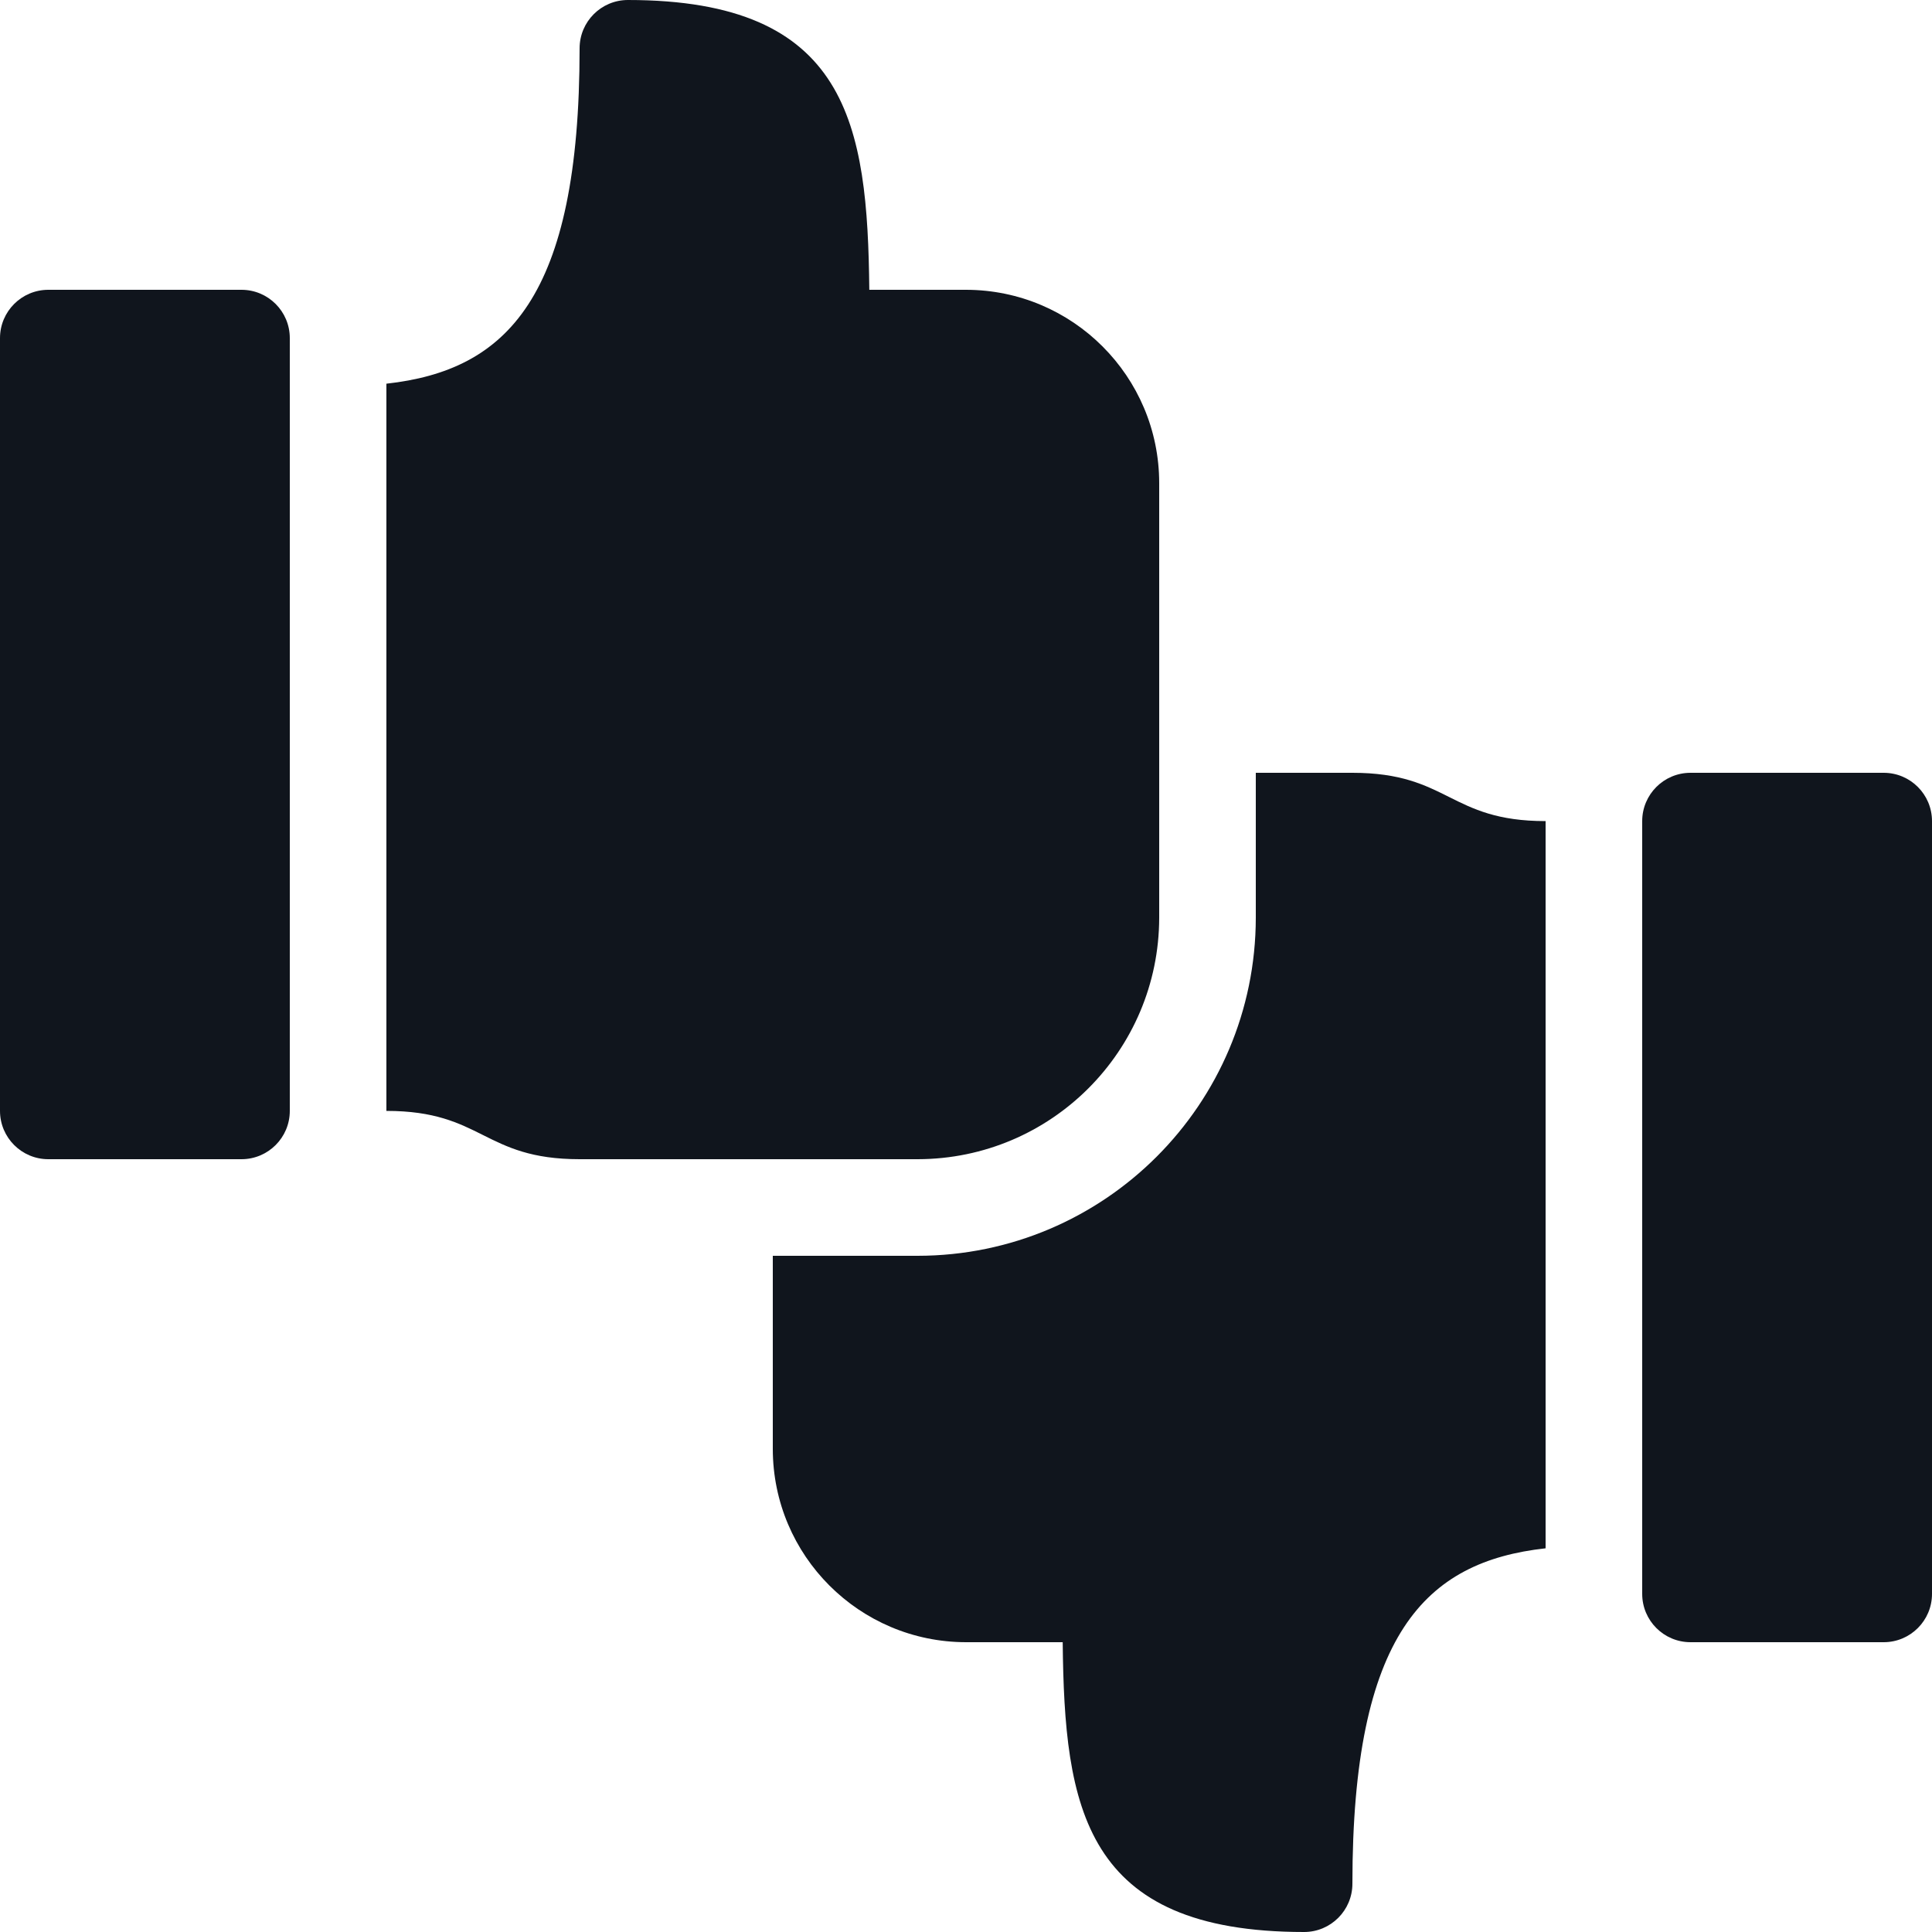
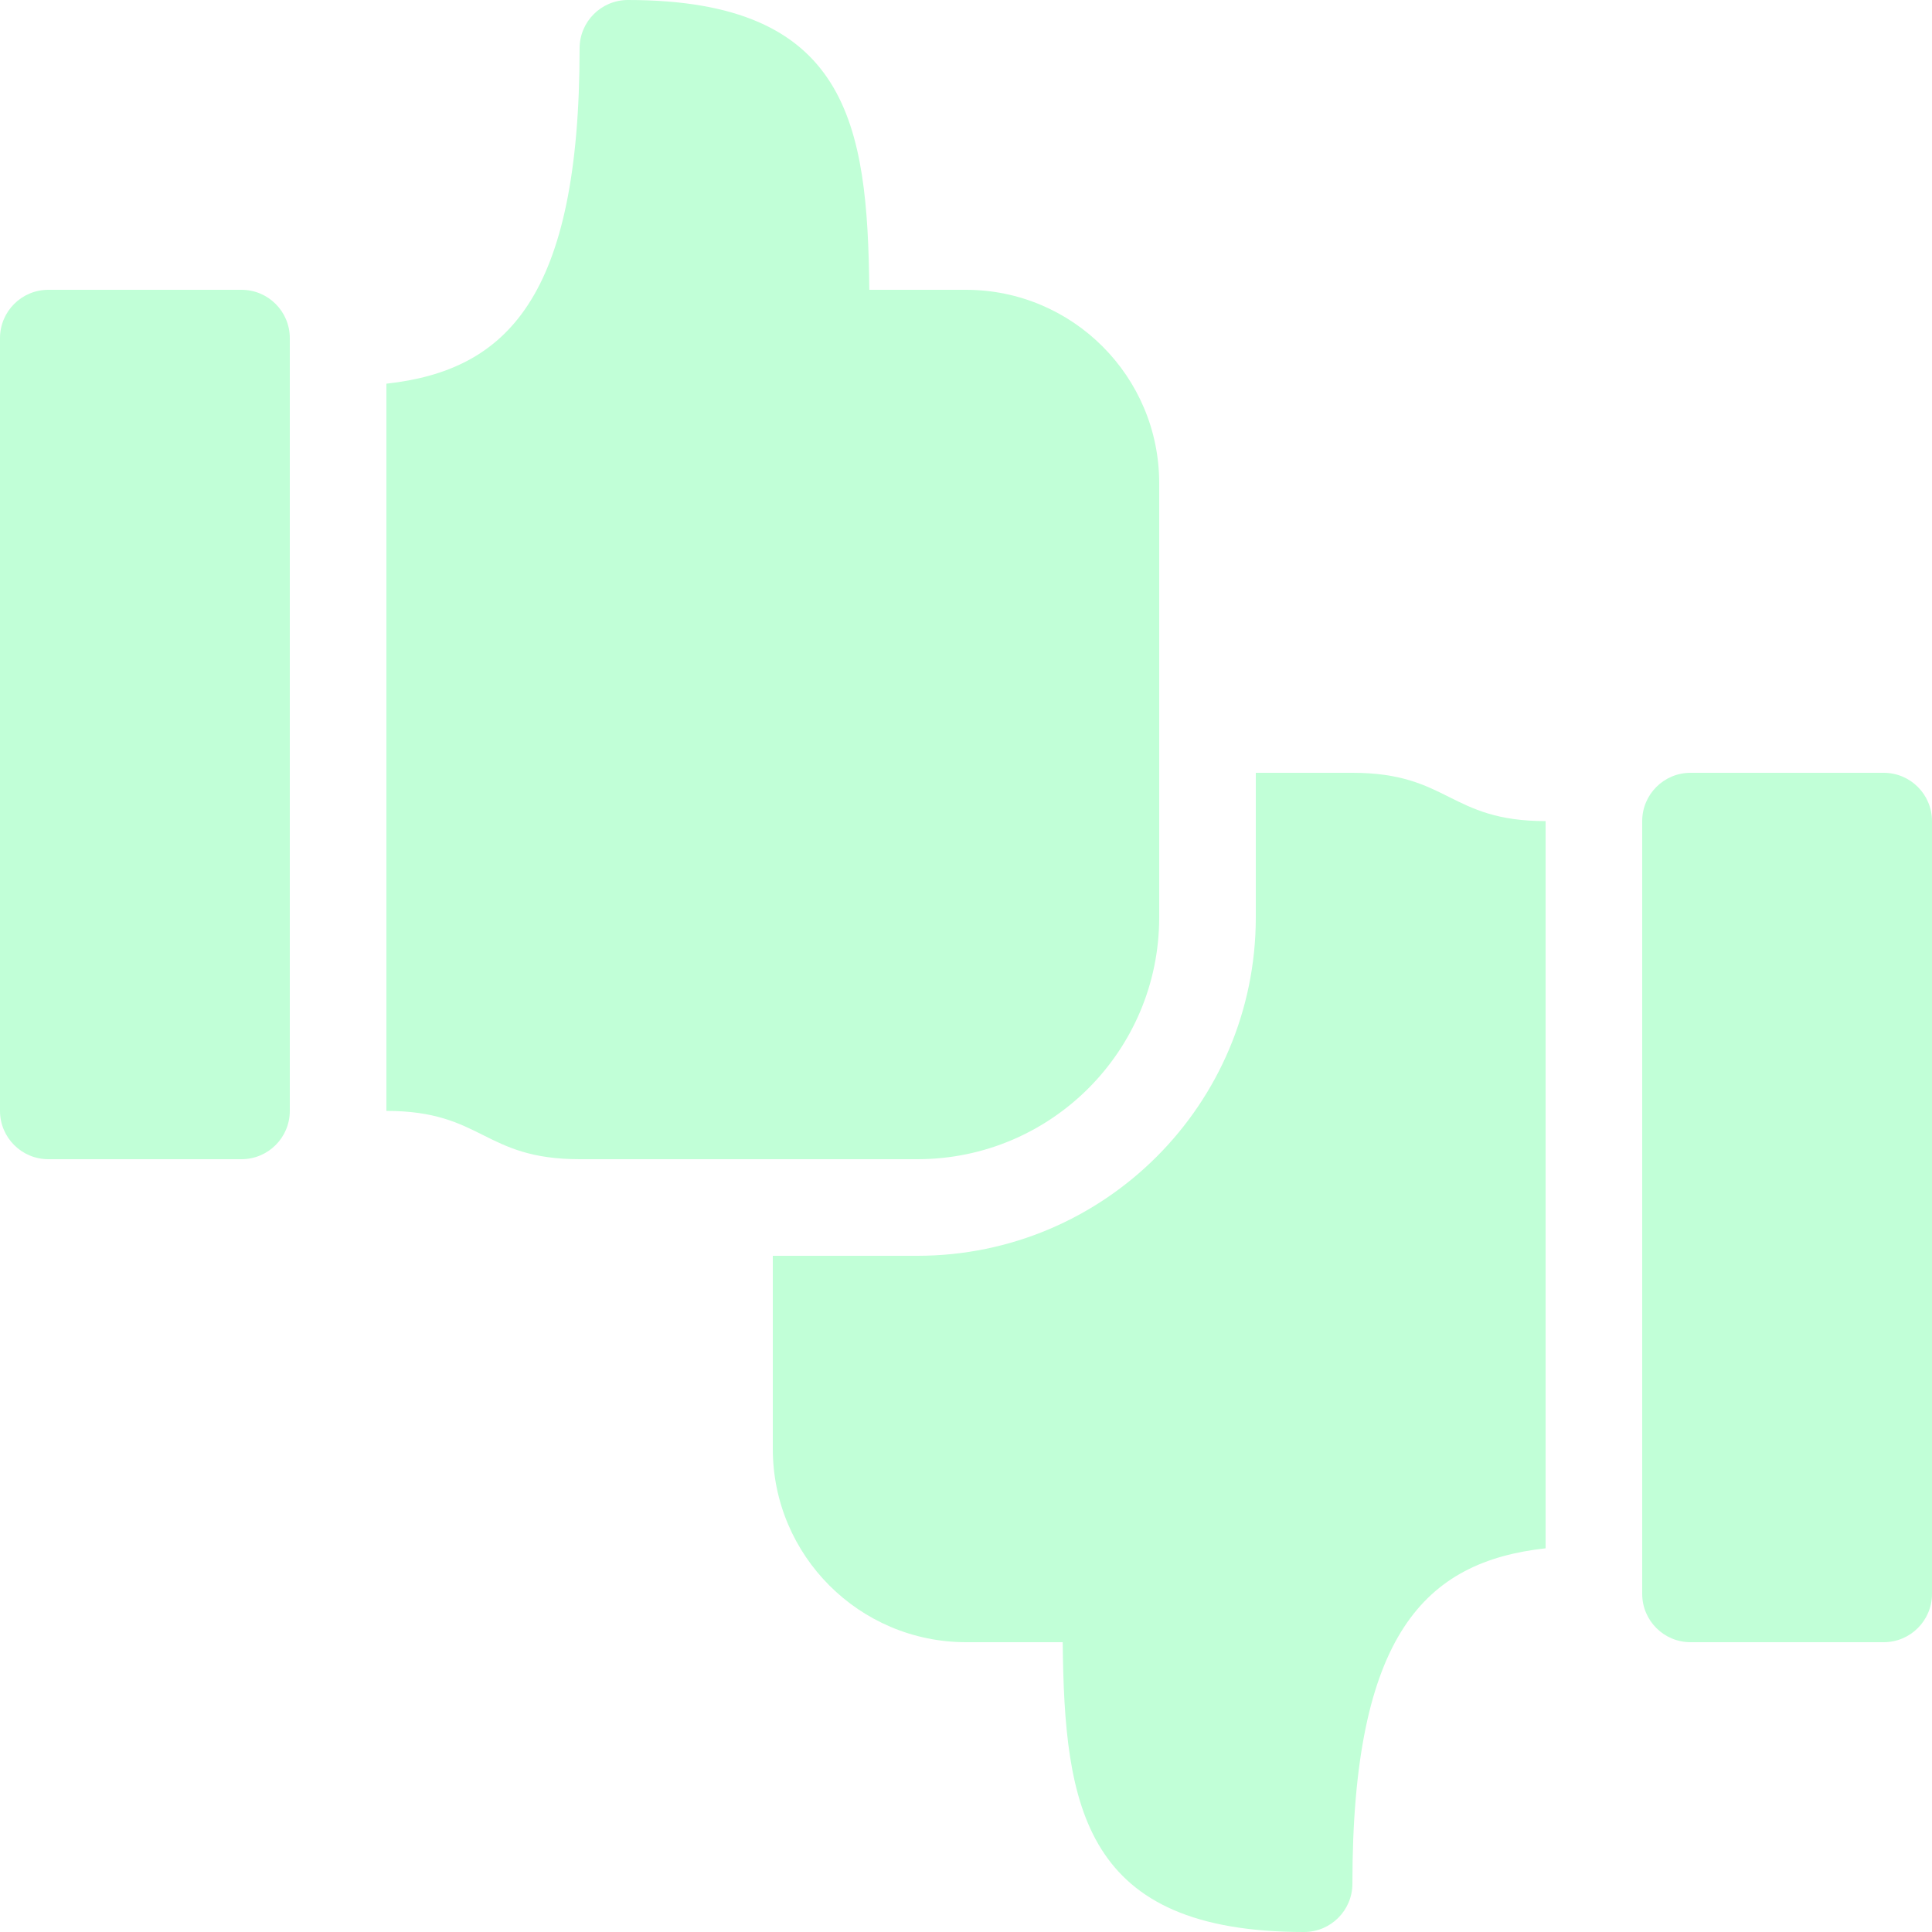
<svg xmlns="http://www.w3.org/2000/svg" width="20" height="20" viewBox="0 0 20 20" fill="none">
-   <path d="M0.5 3H2.5C2.776 3 3 3.224 3 3.5V11.5C3 11.776 2.776 12 2.5 12H0.5C0.224 12 0 11.776 0 11.5V3.5C0 3.224 0.224 3 0.5 3Z" fill="#10151D" />
-   <path d="M12 9.5V5C11.999 3.896 11.104 3.001 10 3H8.999C8.981 1.288 8.783 0 6.5 0C6.224 0 6 0.224 6 0.5C6 3.084 5.246 3.834 4 3.972V11.5C5 11.5 5 12 6 12H9.5C10.88 11.998 11.998 10.88 12 9.5Z" fill="#10151D" />
-   <path d="M17.5 8H19.5C19.776 8 20 8.224 20 8.5V16.5C20 16.776 19.776 17 19.5 17H17.5C17.224 17 17 16.776 17 16.5V8.5C17 8.224 17.224 8 17.5 8Z" fill="#10151D" />
-   <path d="M13 8V9.5C12.998 11.432 11.432 12.998 9.5 13H8V15C8.001 16.104 8.896 16.999 10 17H11.001C11.019 18.712 11.217 20 13.5 20C13.776 20 14 19.776 14 19.5C14 16.916 14.754 16.166 16 16.028V8.5C15 8.5 15 8 14 8H13Z" fill="#10151D" />
+   <path d="M0.5 3H2.5C2.776 3 3 3.224 3 3.5V11.5C3 11.776 2.776 12 2.5 12H0.5C0.224 12 0 11.776 0 11.5V3.5C0 3.224 0.224 3 0.5 3Z" fill="#C1FFD7" />
+   <path d="M12 9.5V5C11.999 3.896 11.104 3.001 10 3H8.999C8.981 1.288 8.783 0 6.5 0C6.224 0 6 0.224 6 0.5C6 3.084 5.246 3.834 4 3.972V11.5C5 11.5 5 12 6 12H9.5C10.88 11.998 11.998 10.88 12 9.5Z" fill="#C1FFD7" />
+   <path d="M17.5 8H19.5C19.776 8 20 8.224 20 8.5V16.5C20 16.776 19.776 17 19.5 17H17.5C17.224 17 17 16.776 17 16.5V8.5C17 8.224 17.224 8 17.5 8Z" fill="#C1FFD7" />
+   <path d="M13 8V9.5C12.998 11.432 11.432 12.998 9.5 13H8V15C8.001 16.104 8.896 16.999 10 17H11.001C11.019 18.712 11.217 20 13.5 20C13.776 20 14 19.776 14 19.5C14 16.916 14.754 16.166 16 16.028V8.5C15 8.5 15 8 14 8H13Z" fill="#C1FFD7" />
</svg>
